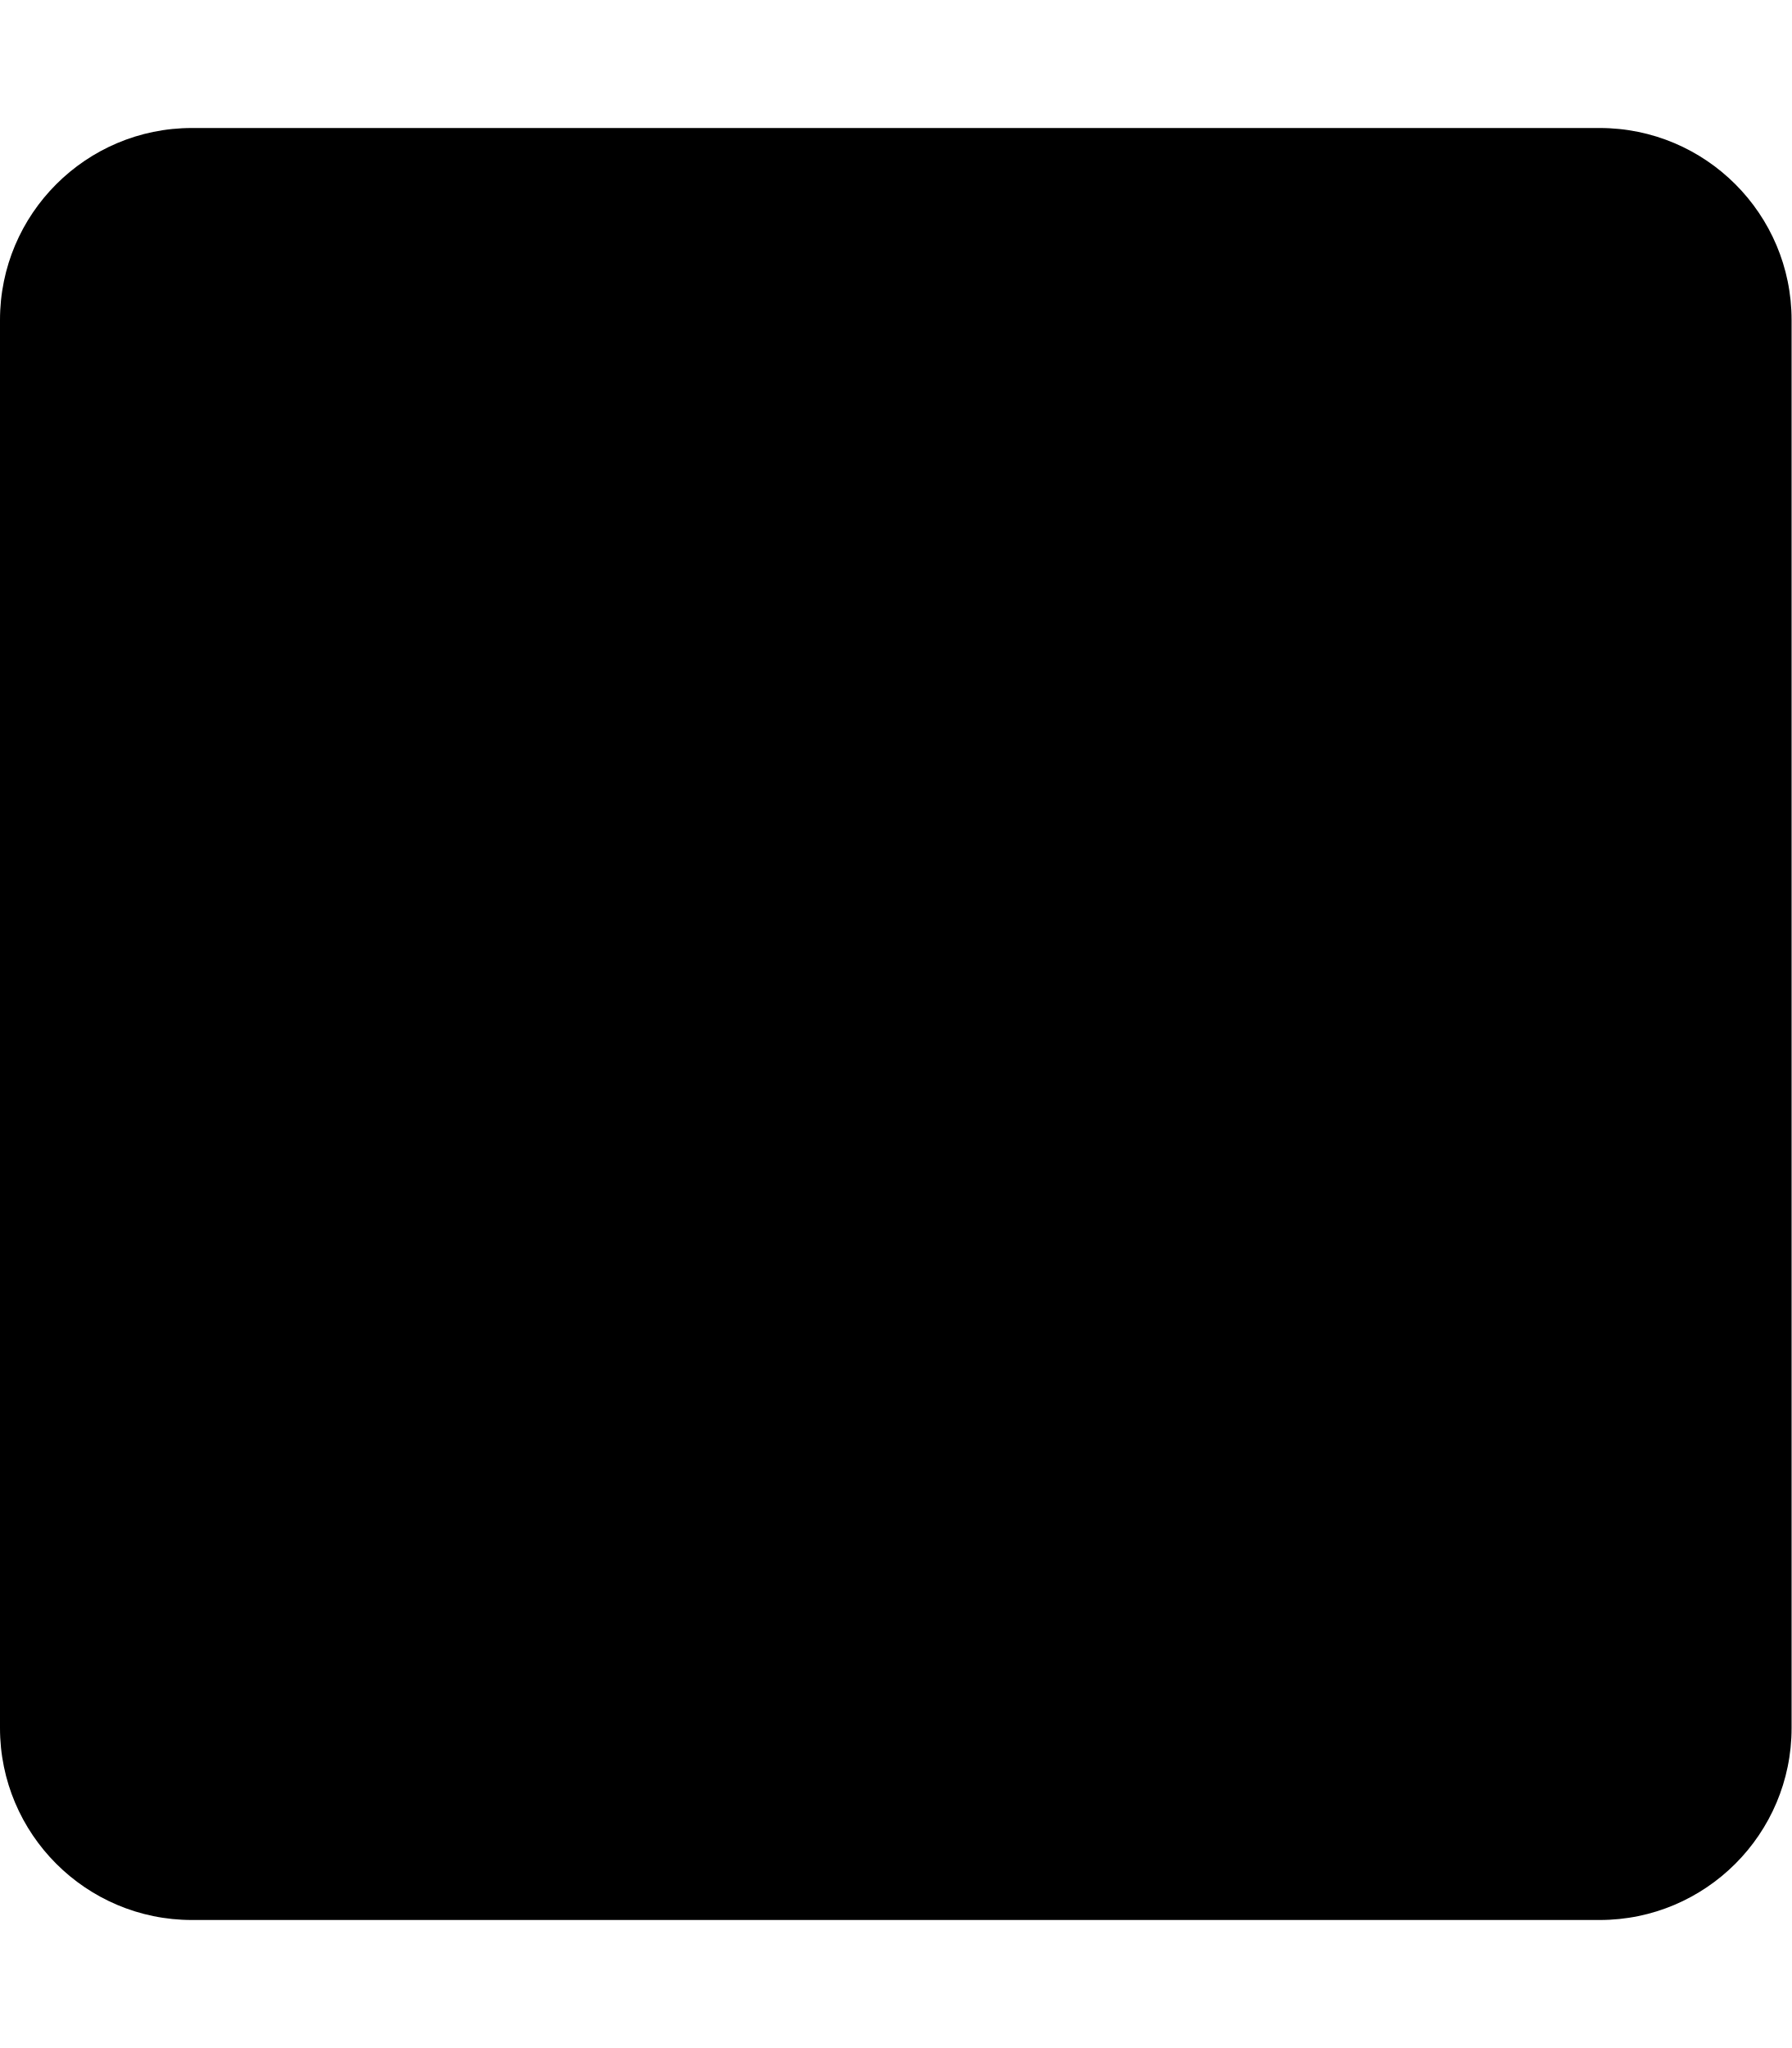
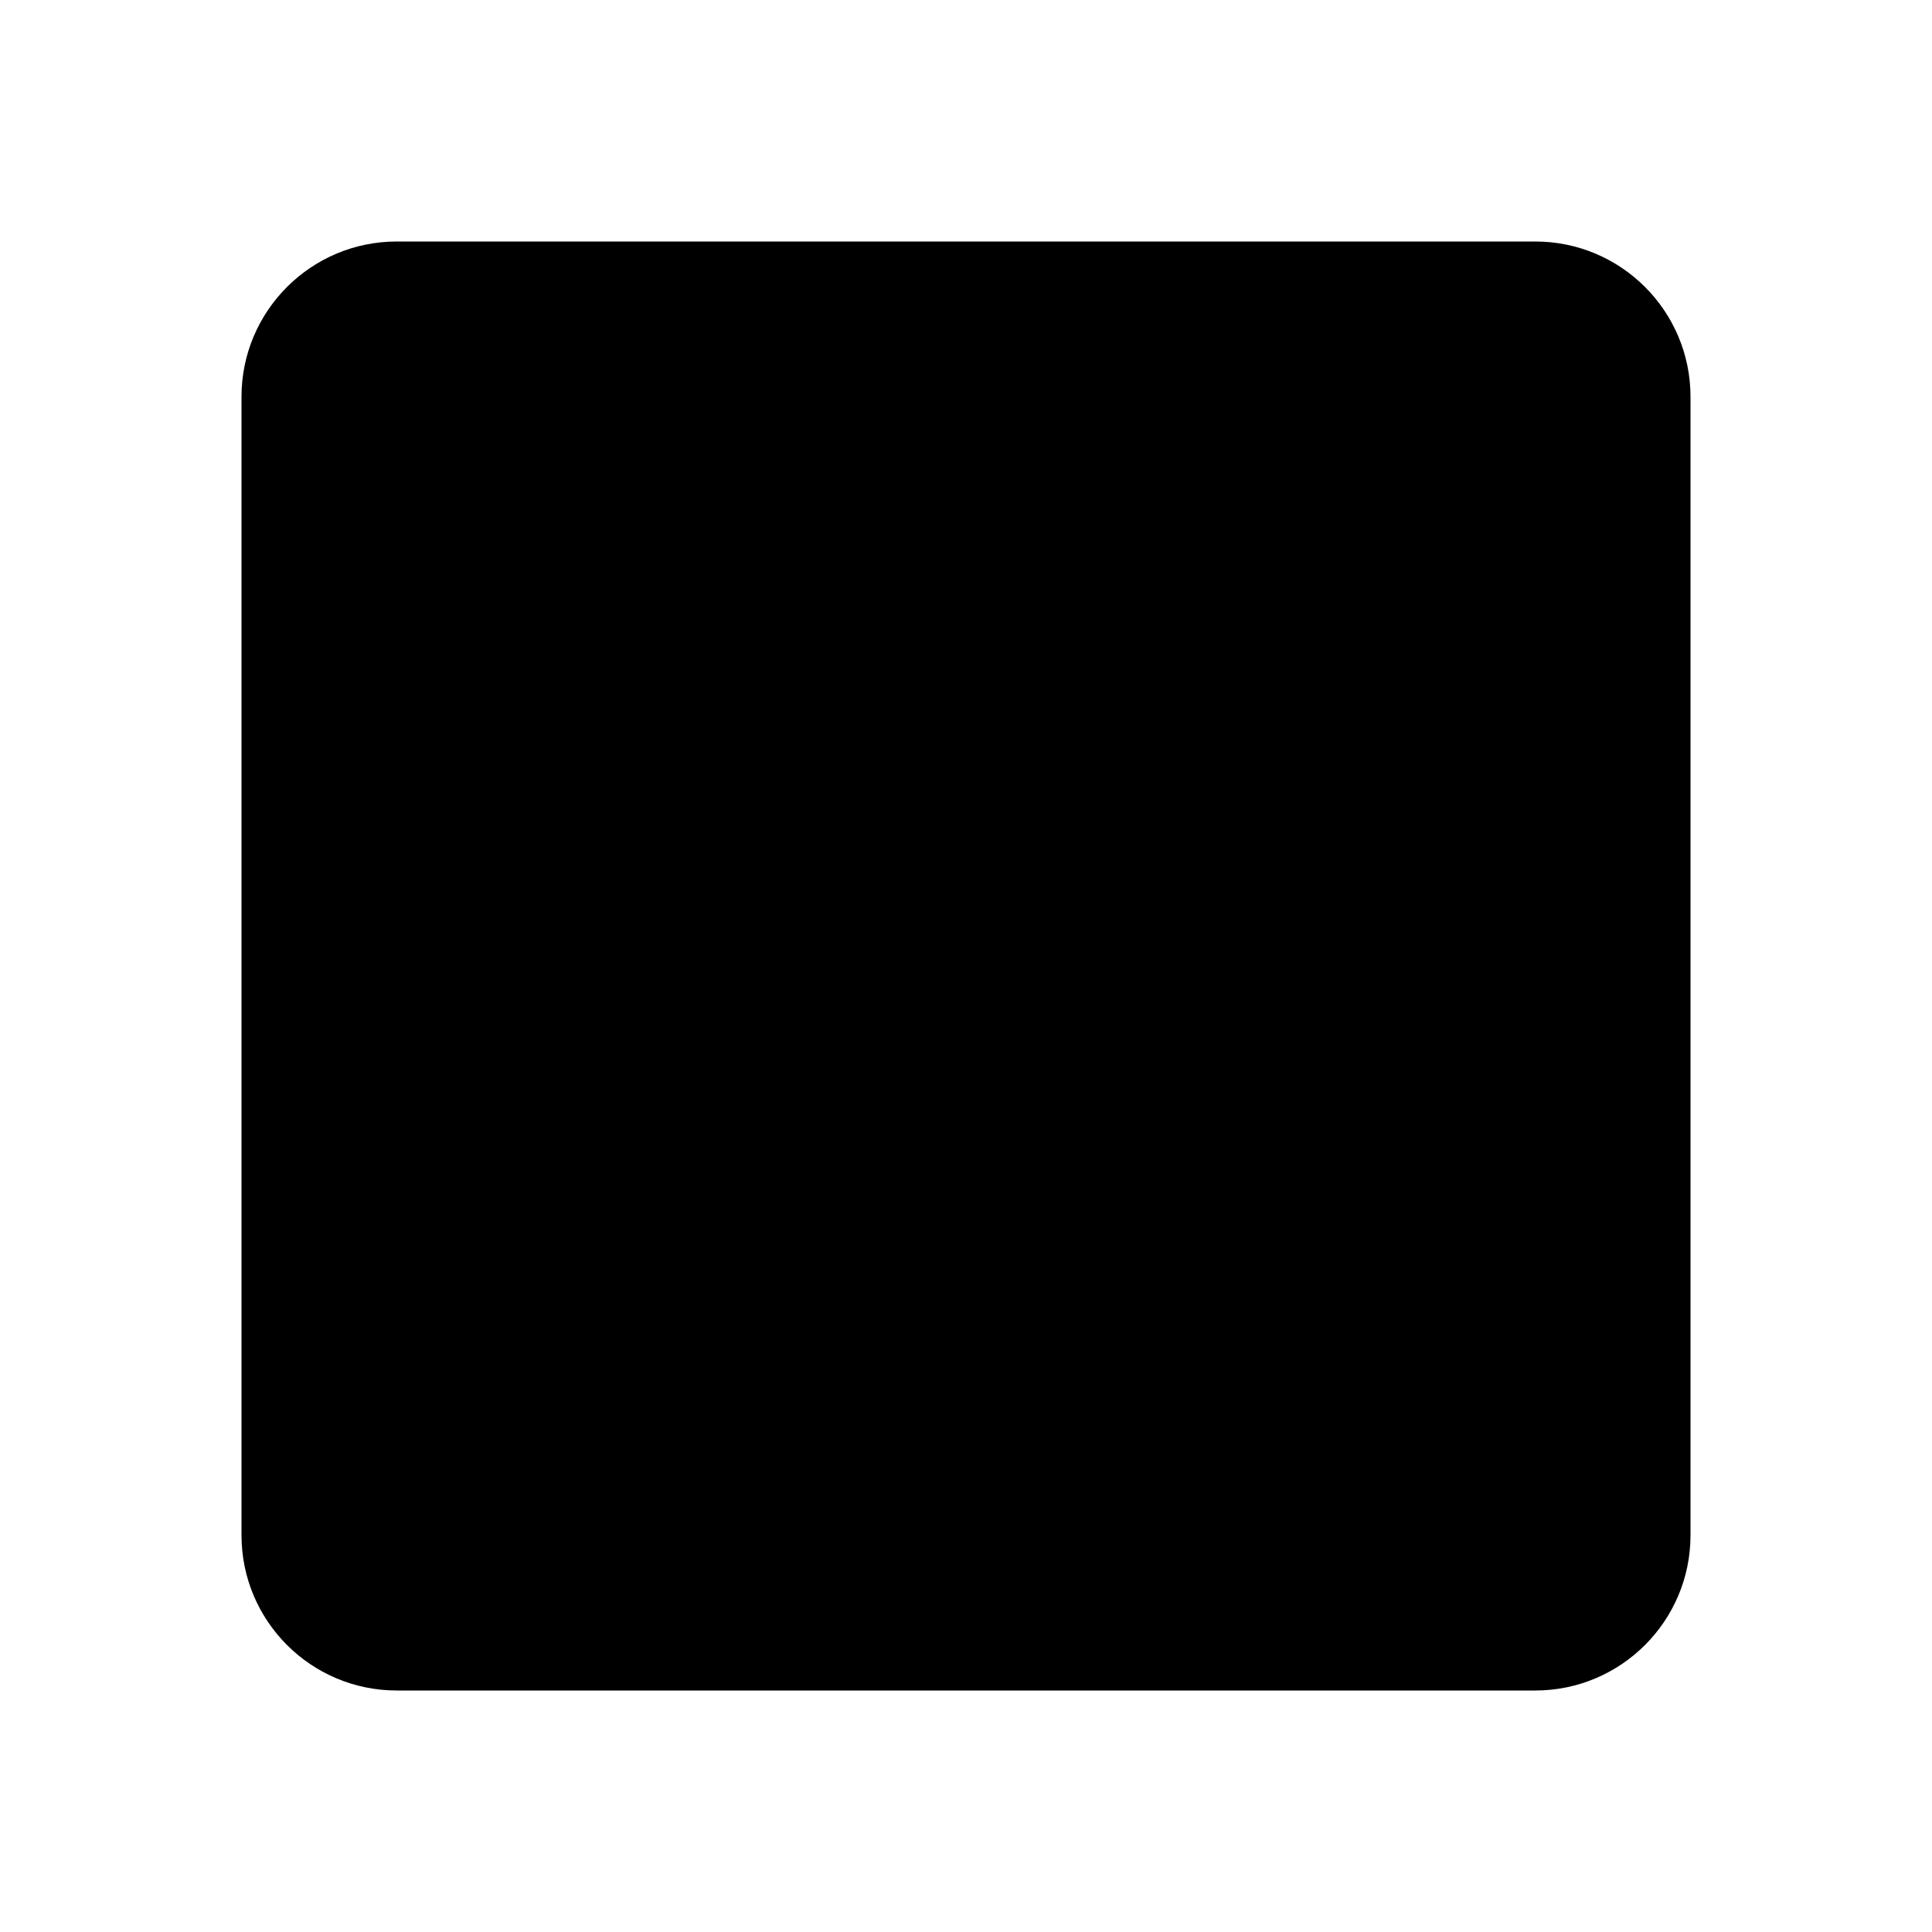
- <svg xmlns="http://www.w3.org/2000/svg" aria-hidden="true" focusable="false" data-prefix="fas" data-icon="stop" class="svg-inline--fa fa-stop fa-w-14" role="img" viewBox="0 0 448 512">
-   <path fill="currentColor" d="M400 32H48C21.5 32 0 53.5 0 80v352c0 26.5 21.5 48 48 48h352c26.5 0 48-21.5 48-48V80c0-26.5-21.5-48-48-48z" />
+ <svg xmlns="http://www.w3.org/2000/svg" version="1.1" id="Layer_1" focusable="false" x="0px" y="0px" width="64px" height="64px" viewBox="0 0 64 64" enable-background="new 0 0 64 64" xml:space="preserve">
+   <path d="M50.857,8H13.143C10.304,8,8,10.304,8,13.143v37.714C8,53.696,10.304,56,13.143,56h37.714C53.696,56,56,53.696,56,50.857  V13.143C56,10.304,53.696,8,50.857,8z" />
</svg>
